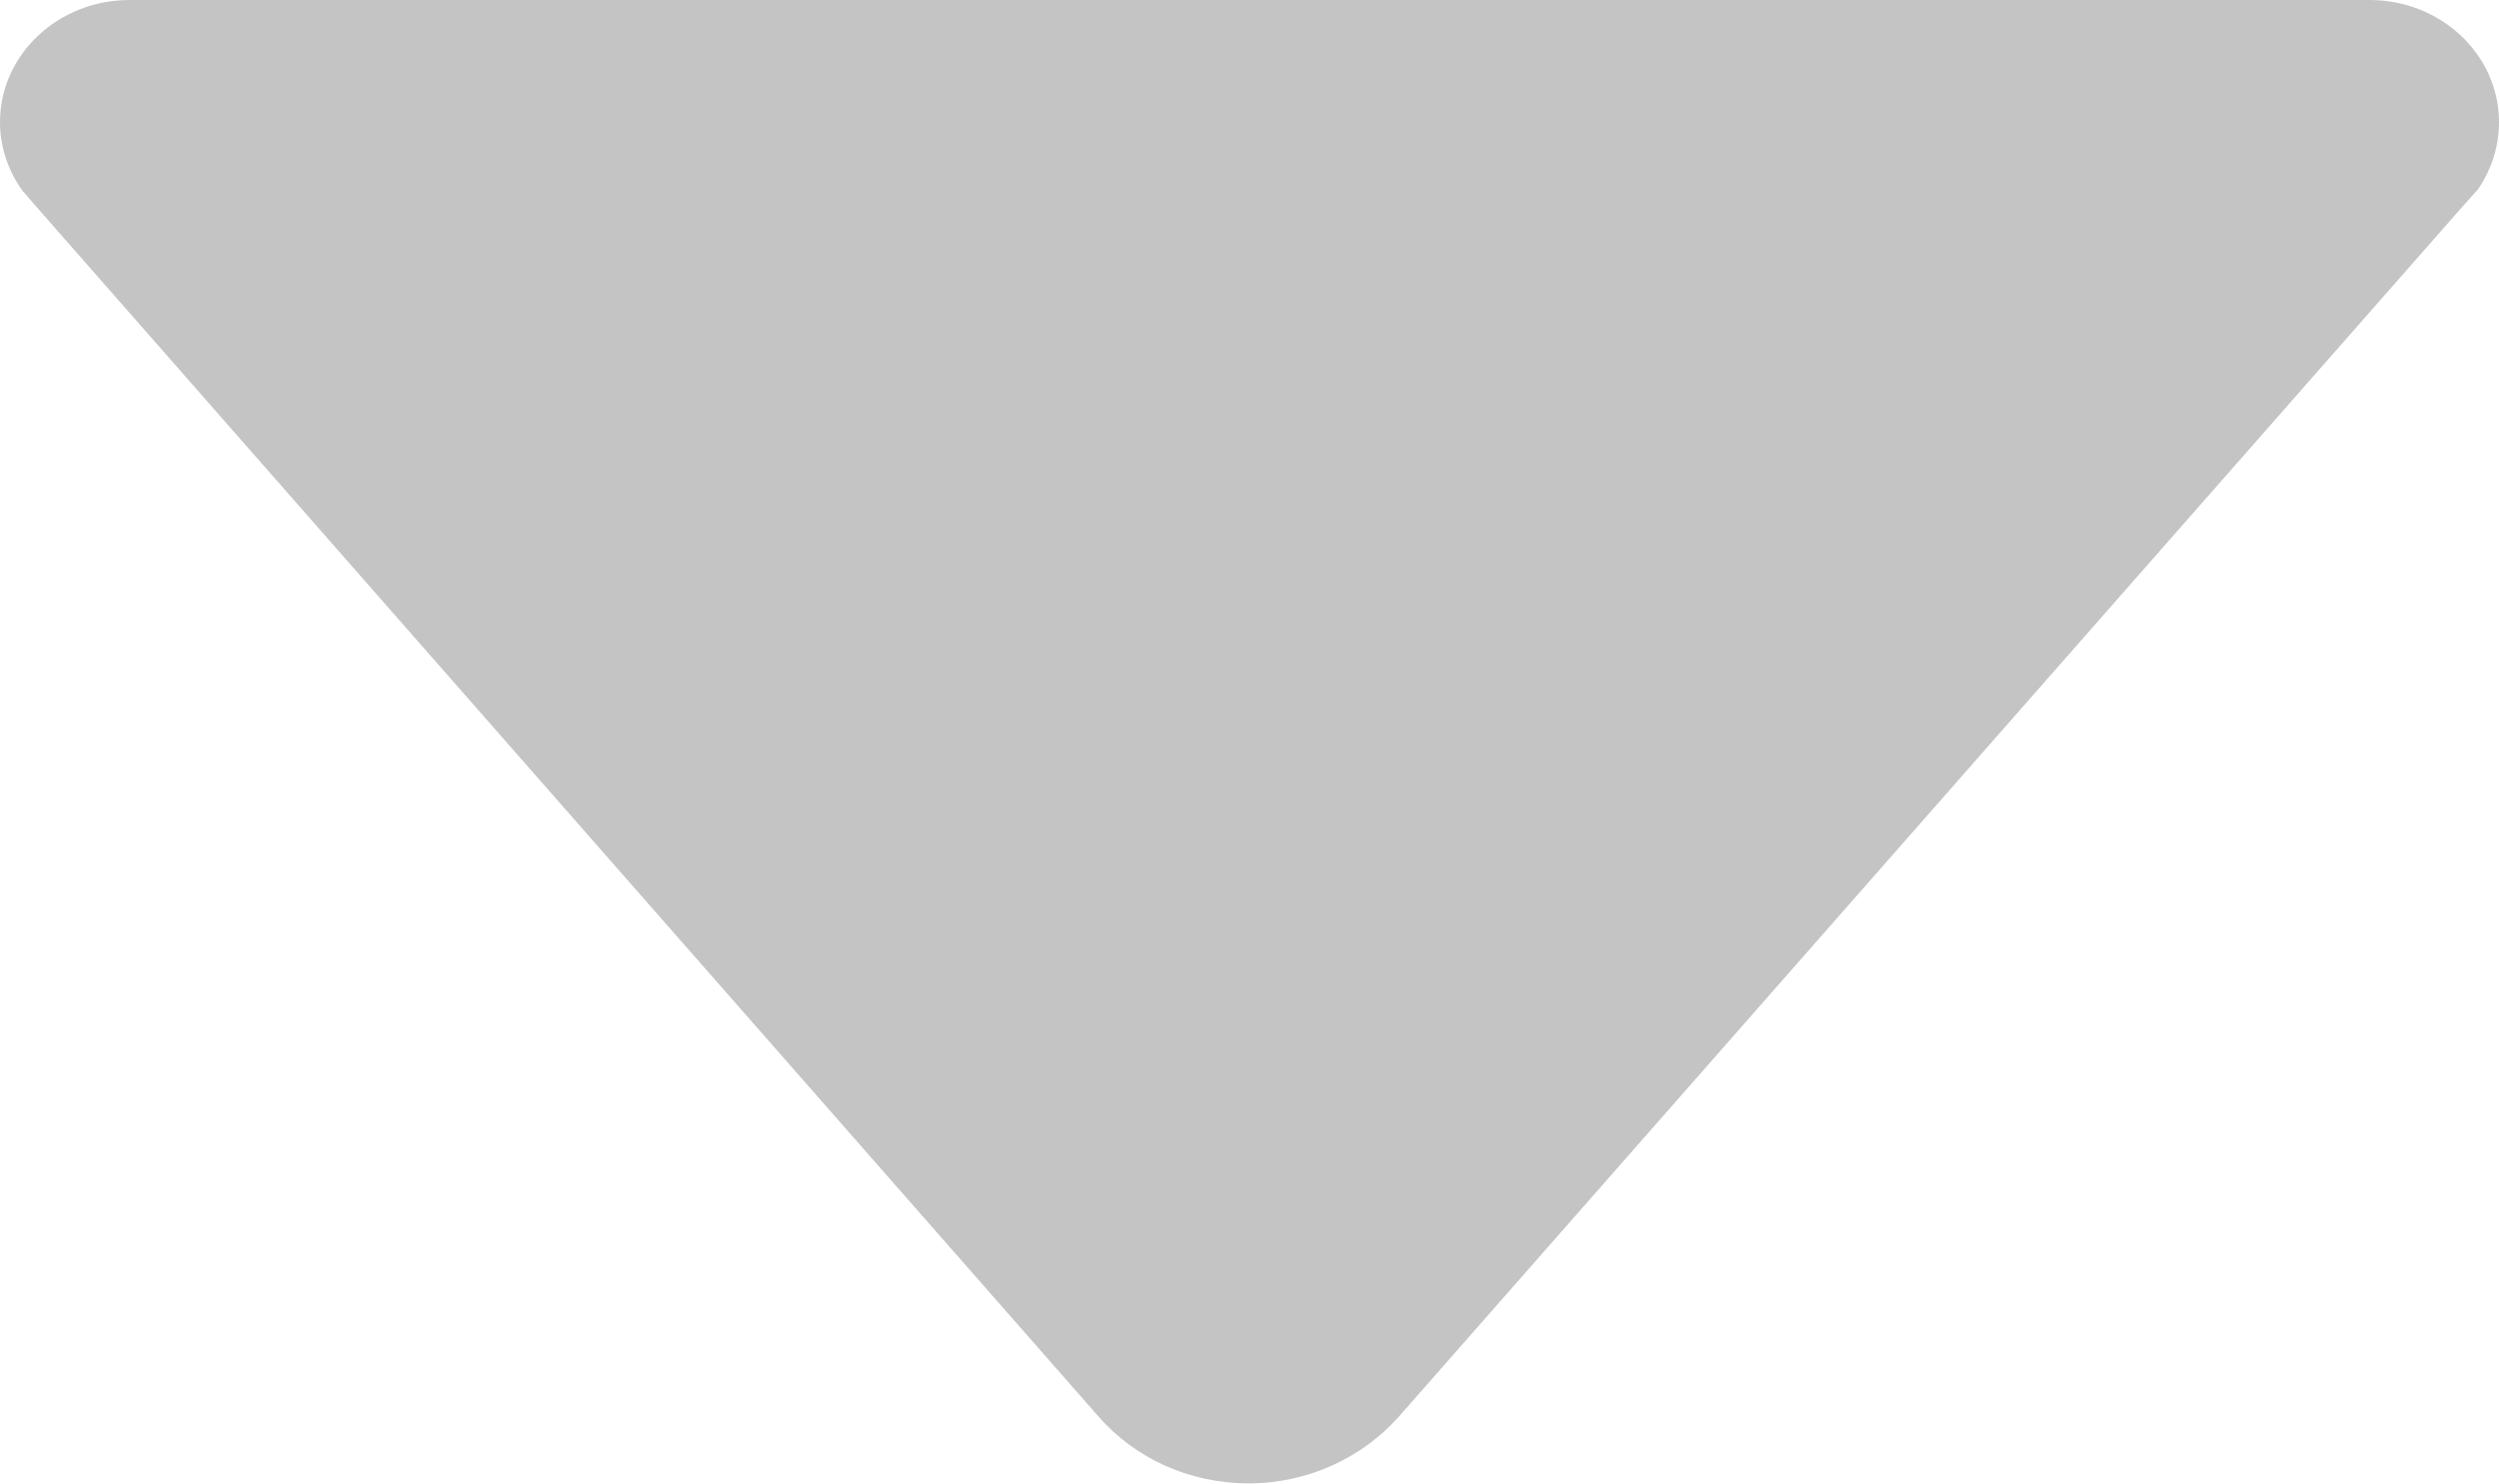
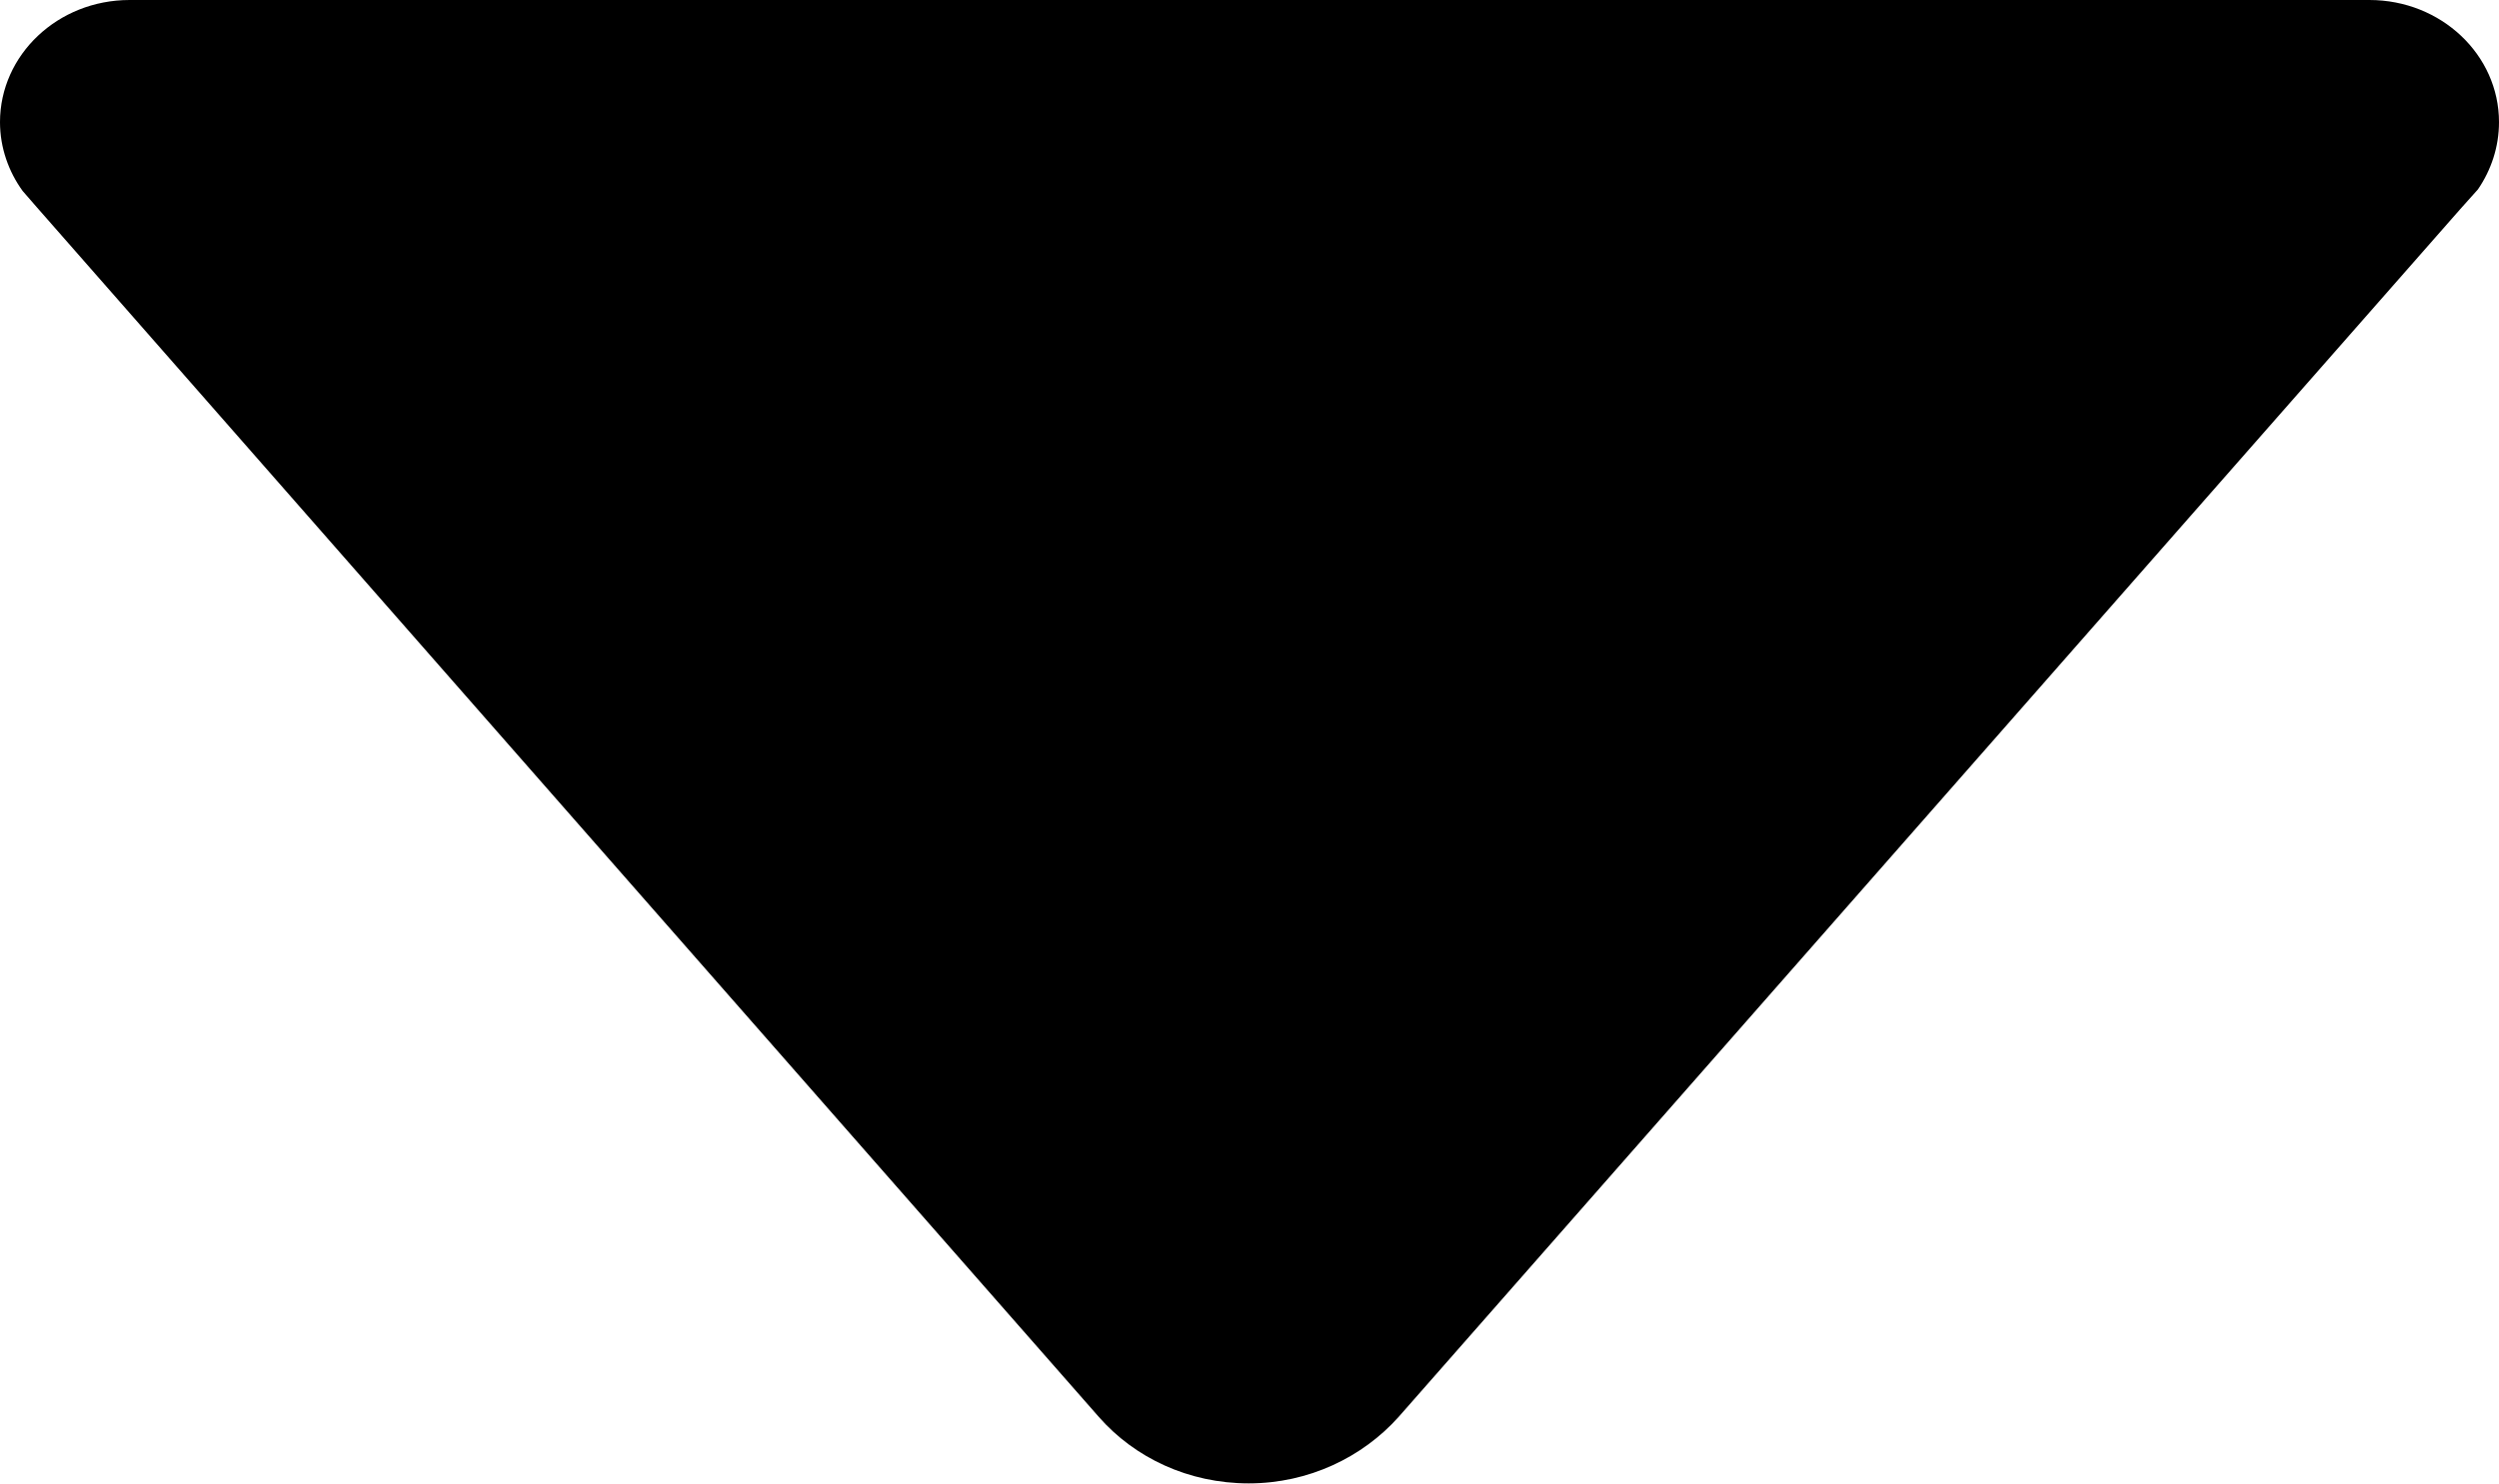
<svg xmlns="http://www.w3.org/2000/svg" width="32" height="19" viewBox="0 0 32 19" fill="none">
-   <path d="M0.29 2.446L0.47 2.653L14.07 18.148C14.53 18.673 15.22 19 15.99 19C16.76 19 17.45 18.663 17.91 18.148L31.5 2.683L31.73 2.426C31.9 2.178 32 1.881 32 1.564C32 0.703 31.26 0 30.34 0H1.66C0.74 0 0 0.703 0 1.564C0 1.891 0.11 2.198 0.29 2.446Z" fill="#C4C4C4" />
+   <path d="M0.29 2.446L0.47 2.653L14.07 18.148C14.53 18.673 15.22 19 15.99 19C16.76 19 17.45 18.663 17.91 18.148L31.5 2.683L31.73 2.426C31.9 2.178 32 1.881 32 1.564C32 0.703 31.26 0 30.34 0H1.66C0.74 0 0 0.703 0 1.564C0 1.891 0.11 2.198 0.29 2.446Z" fill="currentColor" />
</svg>
